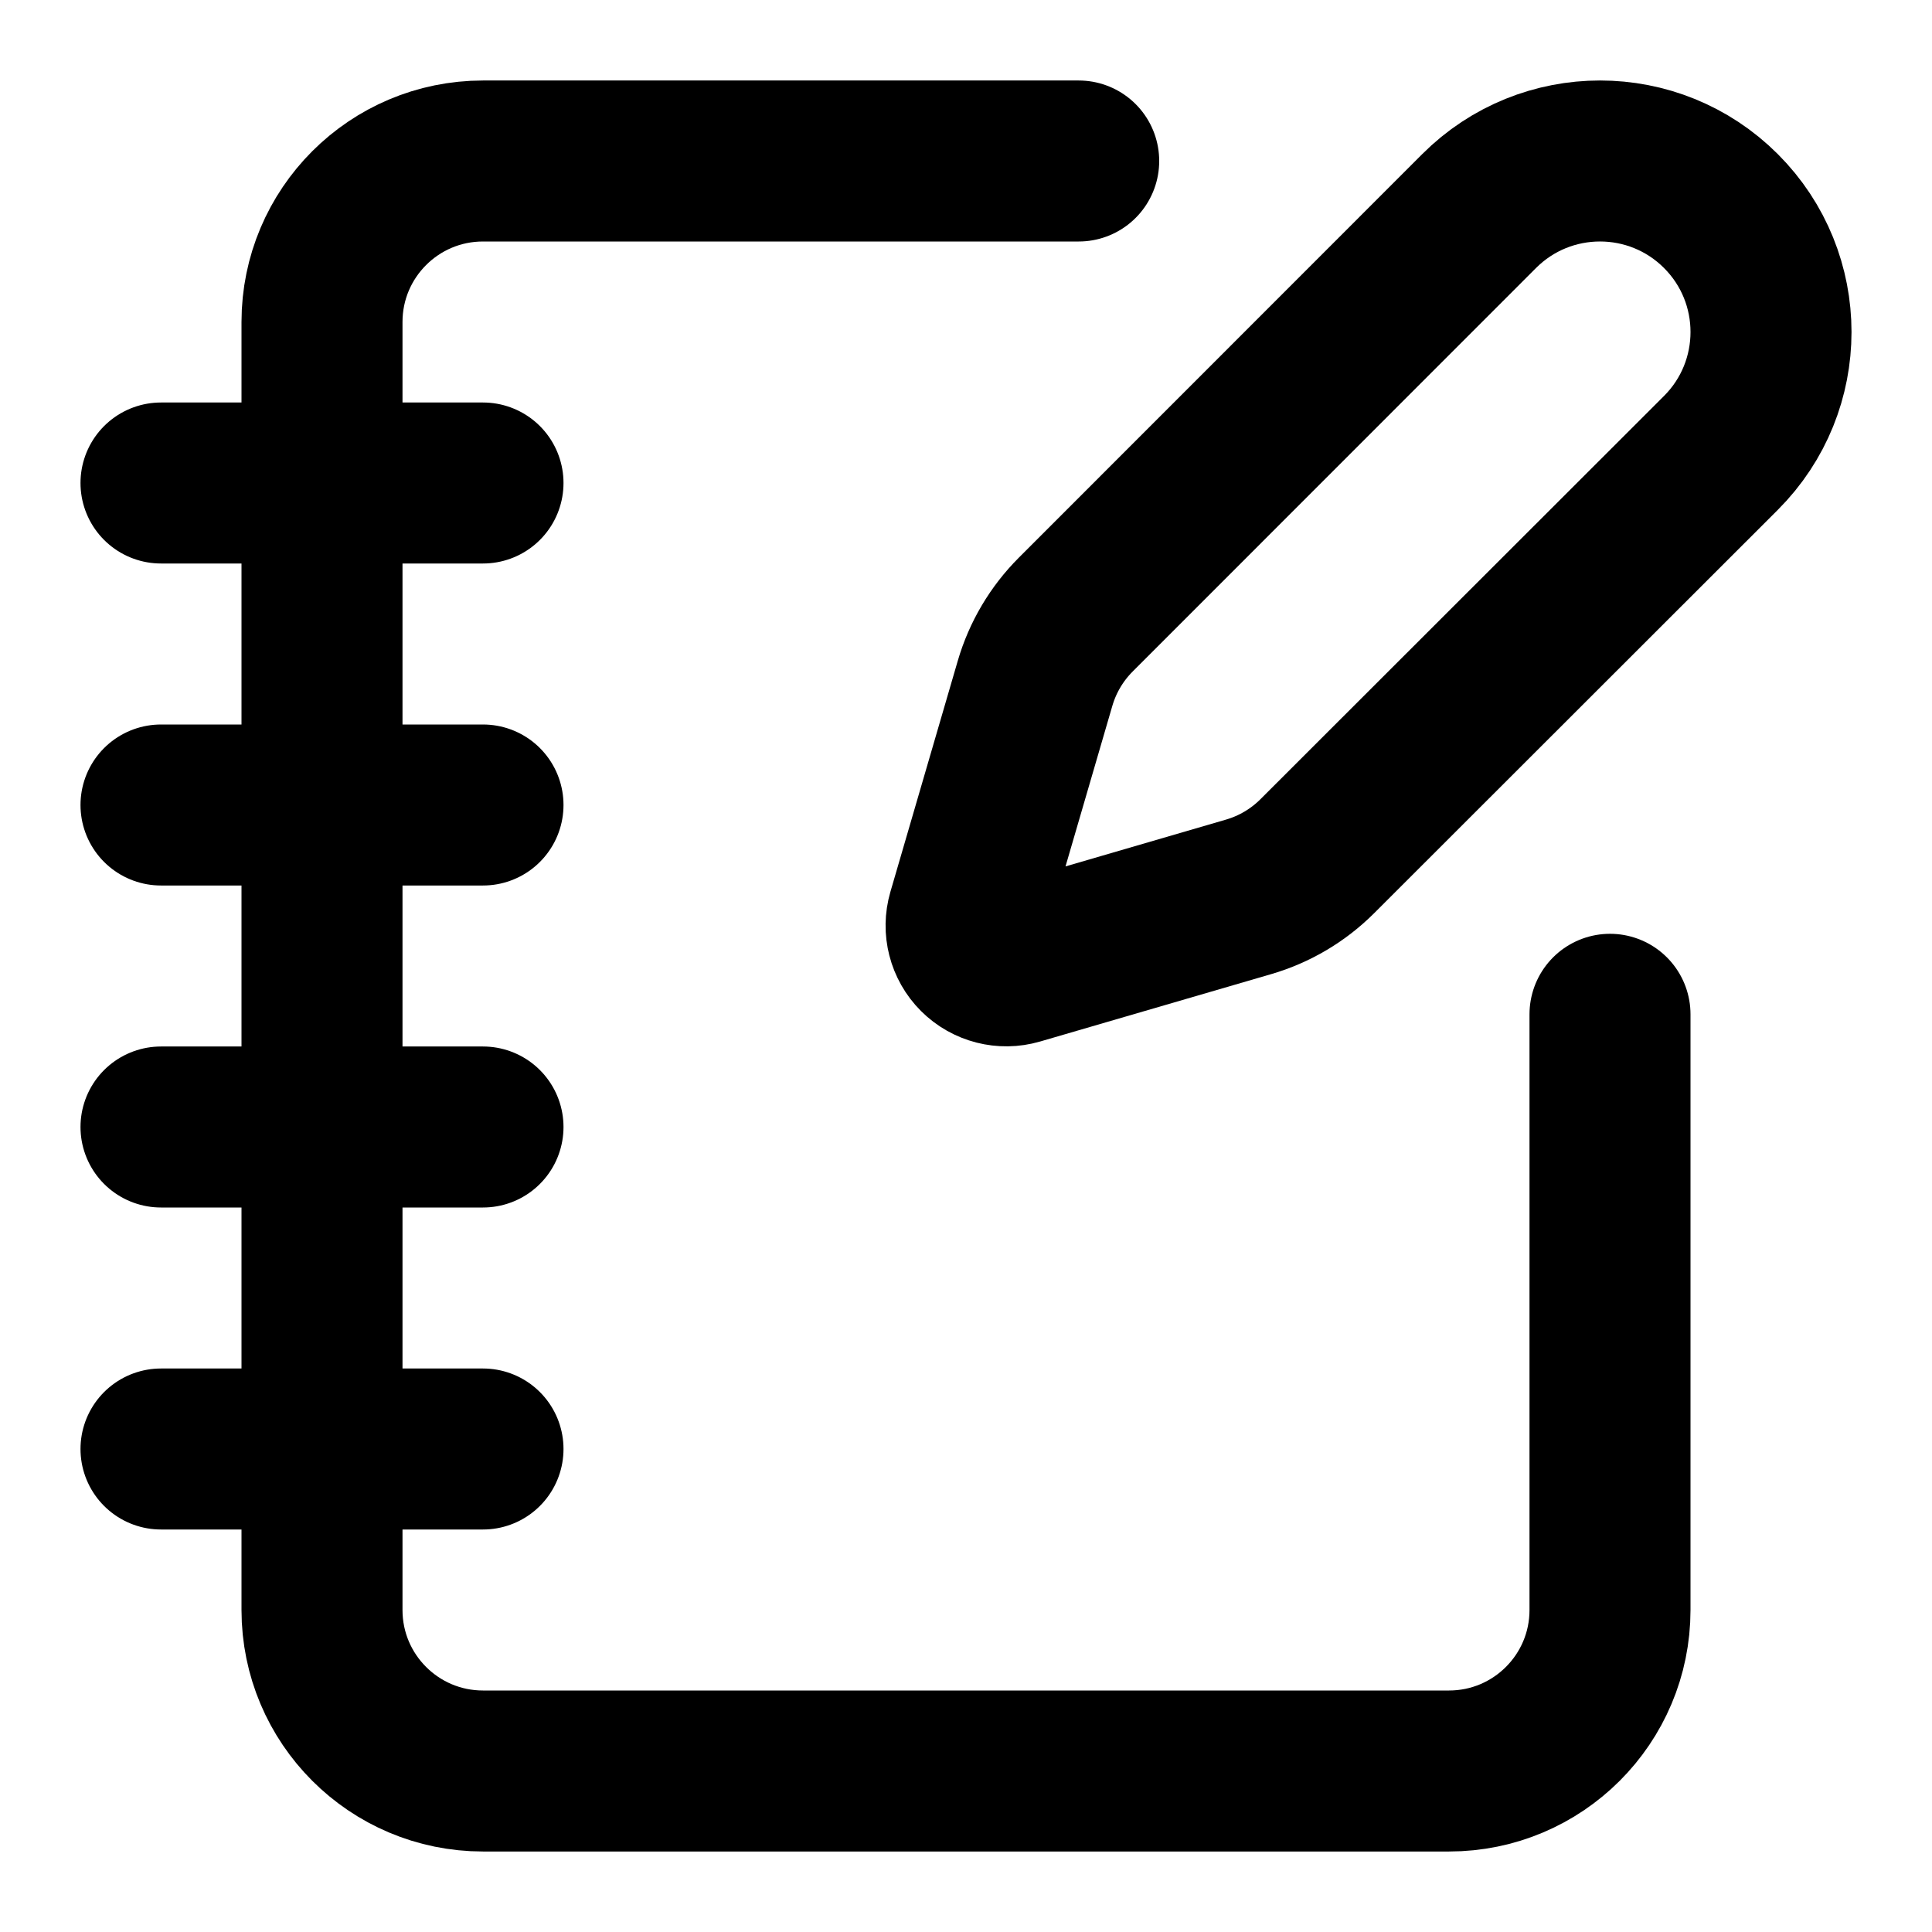
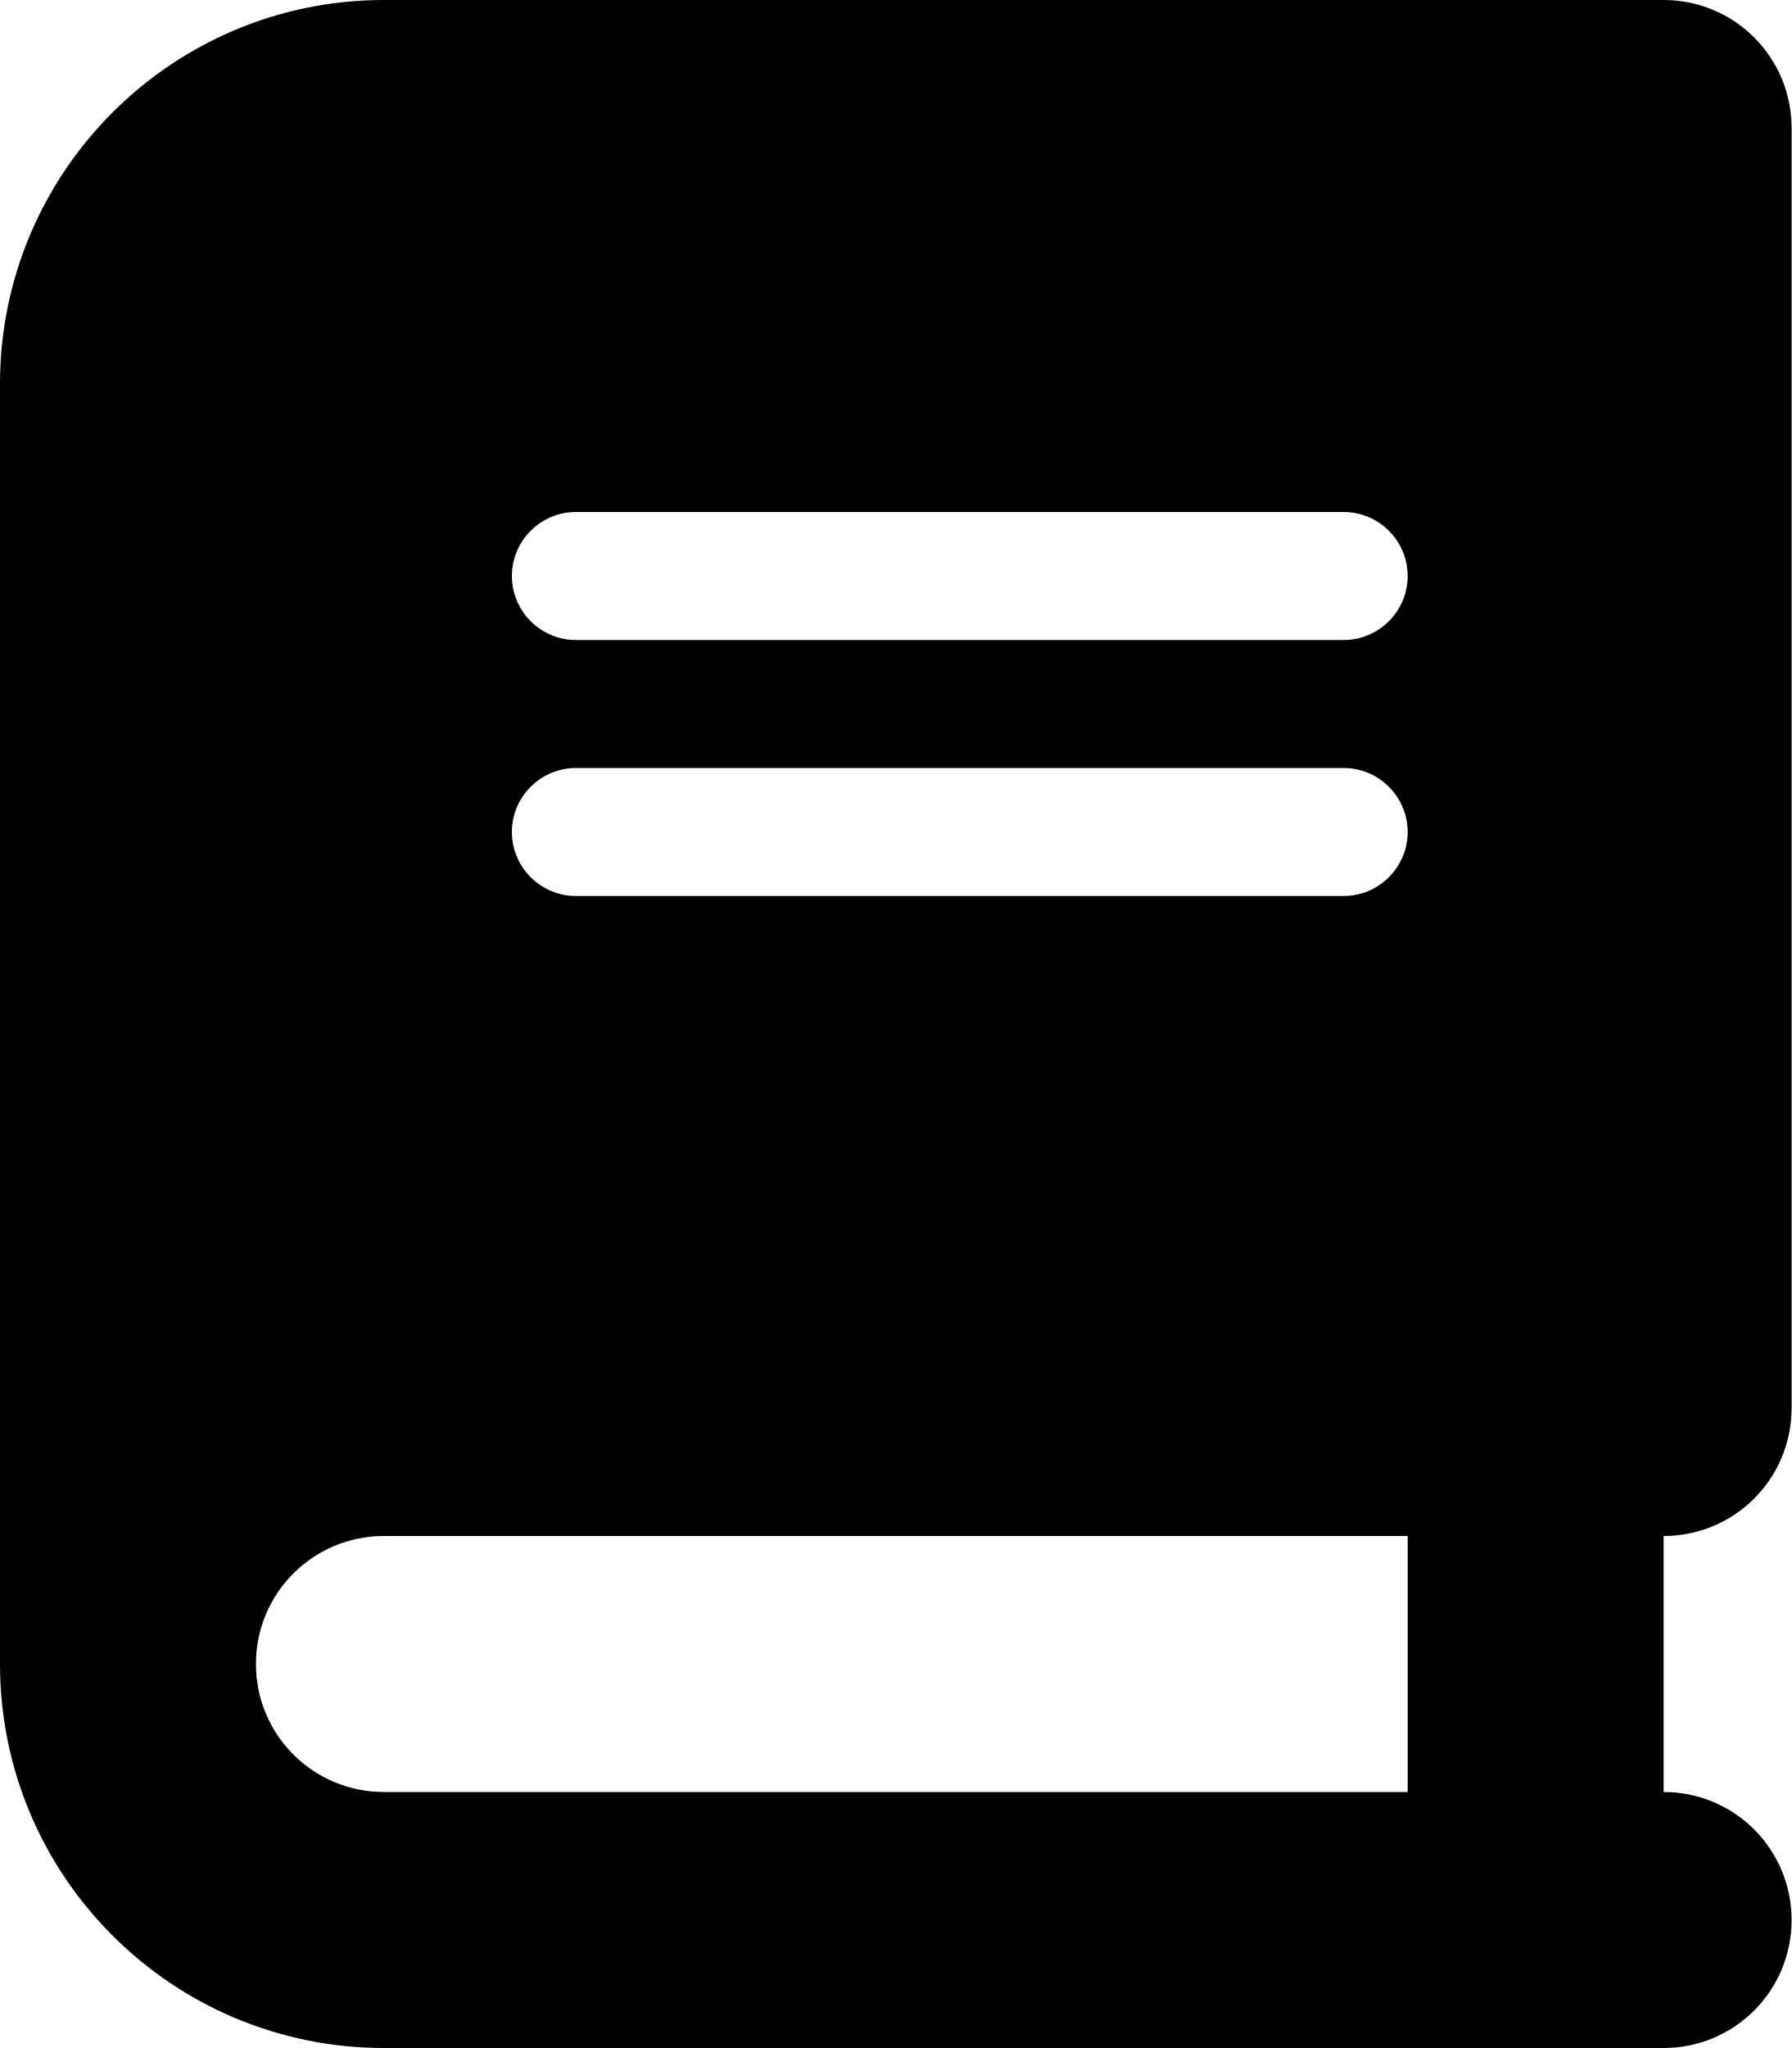
- <svg xmlns="http://www.w3.org/2000/svg" width="24" height="24" viewBox="0 0 24 24" fill="none" stroke="currentColor" stroke-width="2" stroke-linecap="round" stroke-linejoin="round" class="lucide lucide-notebook-pen">
-   <path d="M13.4 2H6a2 2 0 0 0-2 2v16a2 2 0 0 0 2 2h12a2 2 0 0 0 2-2v-7.4" />
-   <path d="M2 6h4" />
-   <path d="M2 10h4" />
-   <path d="M2 14h4" />
-   <path d="M2 18h4" />
-   <path d="M21.378 5.626a1 1 0 1 0-3.004-3.004l-5.01 5.012a2 2 0 0 0-.506.854l-.837 2.87a.5.5 0 0 0 .62.62l2.87-.837a2 2 0 0 0 .854-.506z" />
+ <svg xmlns="http://www.w3.org/2000/svg" viewBox="0 0 448 512">
+   <path d="M96 0C43 0 0 43 0 96L0 416c0 53 43 96 96 96l288 0 32 0c17.7 0 32-14.3 32-32s-14.3-32-32-32l0-64c17.7 0 32-14.3 32-32l0-320c0-17.7-14.3-32-32-32L384 0 96 0zm0 384l256 0 0 64L96 448c-17.7 0-32-14.3-32-32s14.3-32 32-32zm32-240c0-8.8 7.2-16 16-16l192 0c8.8 0 16 7.2 16 16s-7.2 16-16 16l-192 0c-8.8 0-16-7.2-16-16zm16 48l192 0c8.8 0 16 7.2 16 16s-7.2 16-16 16l-192 0c-8.8 0-16-7.2-16-16s7.2-16 16-16z" />
</svg>
